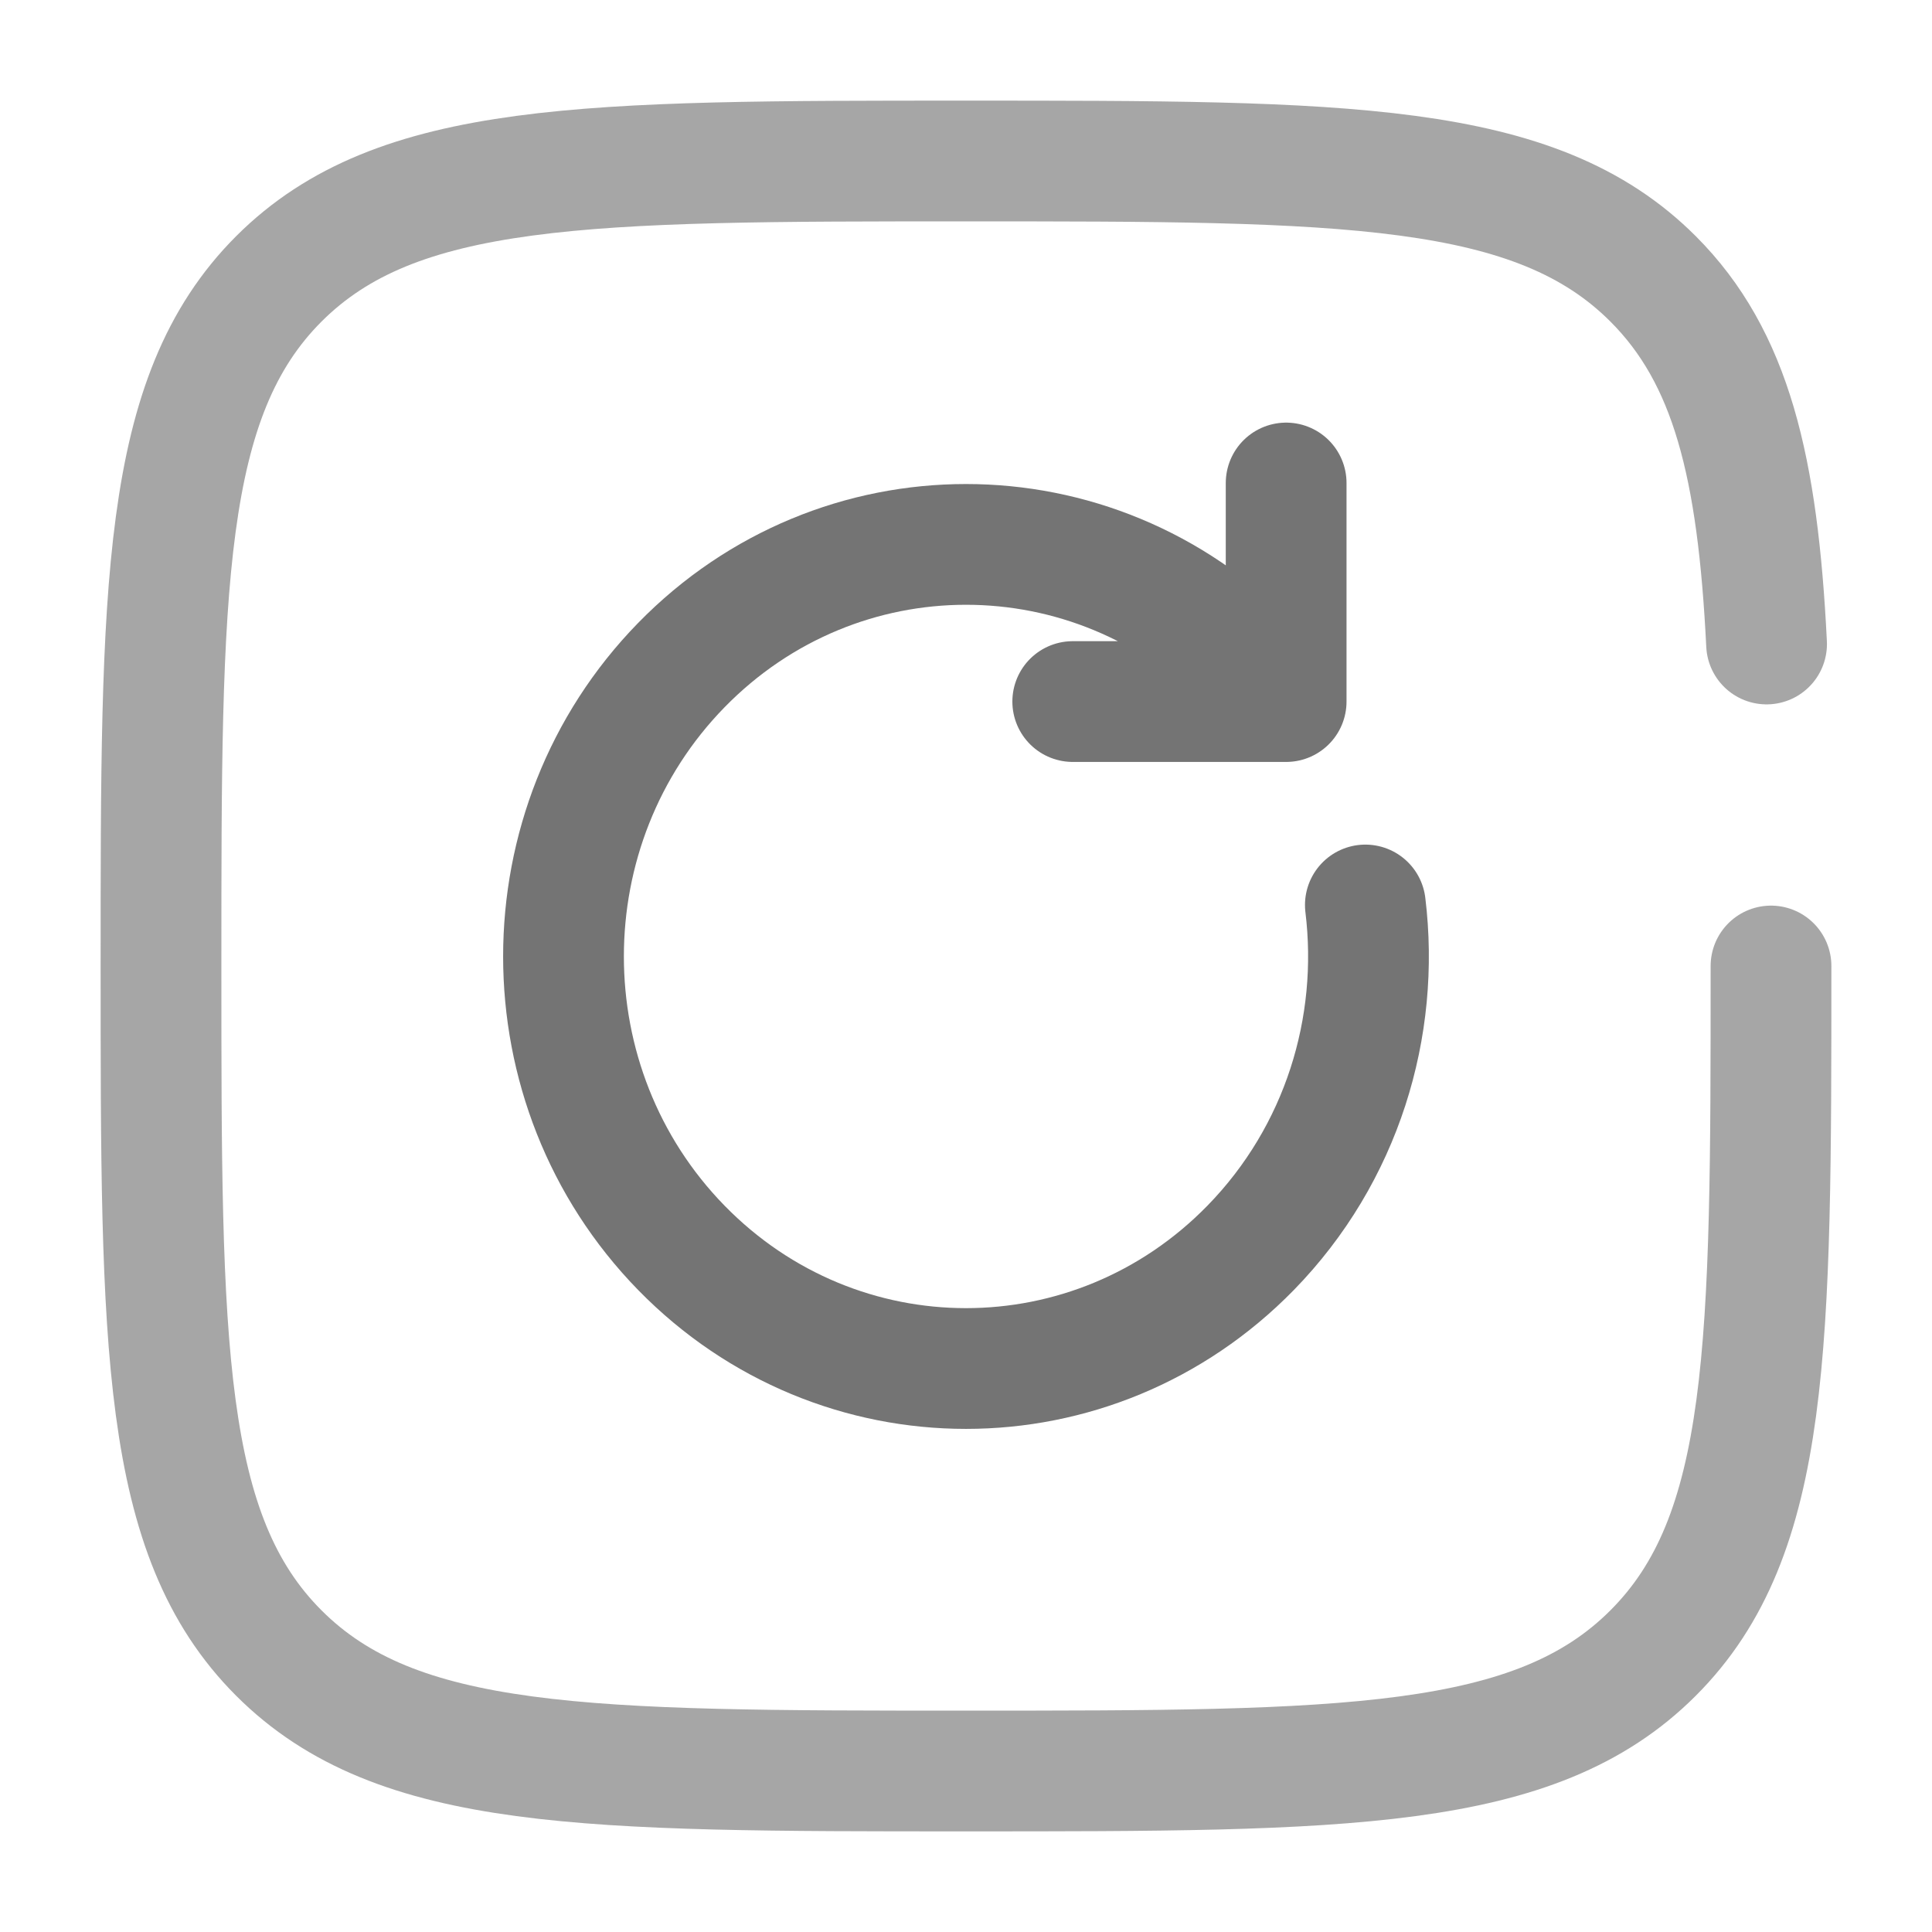
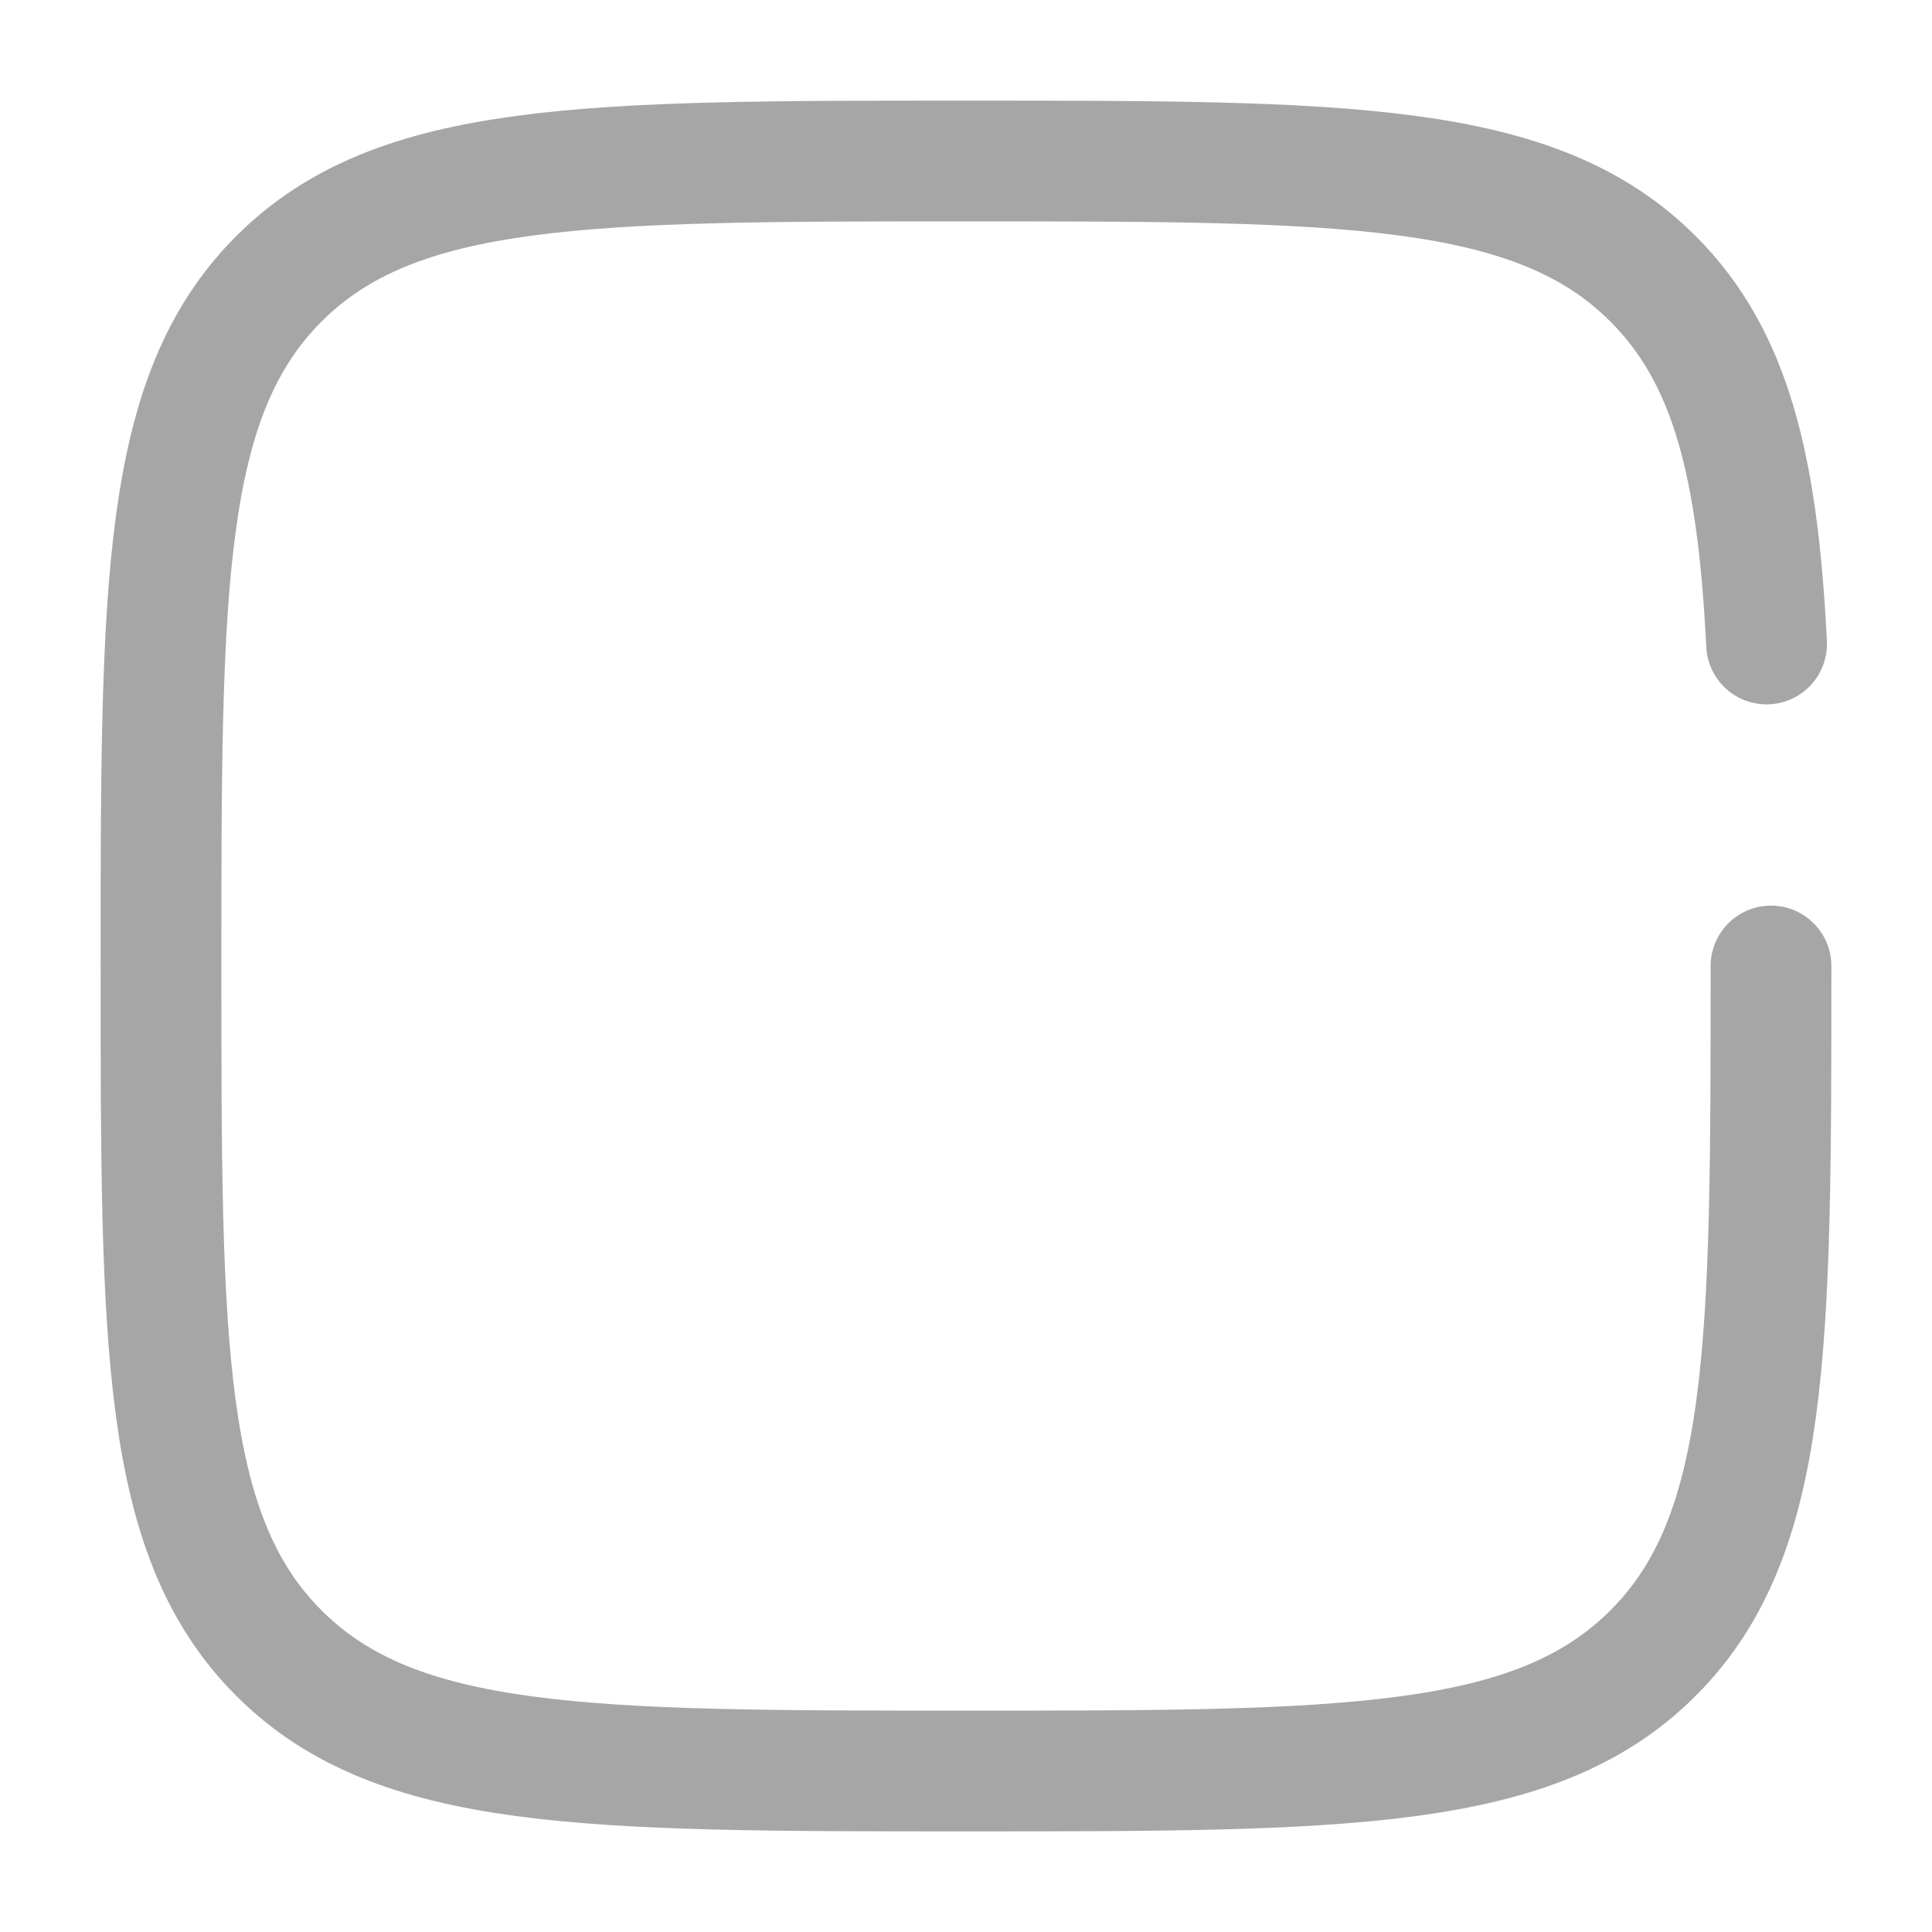
<svg xmlns="http://www.w3.org/2000/svg" width="40px" height="40px" viewBox="0 0 24 24" fill="none">
  <g id="SVGRepo_bgCarrier" stroke-width="0" />
  <g id="SVGRepo_tracerCarrier" stroke-linecap="round" stroke-linejoin="round" />
  <g id="SVGRepo_iconCarrier">
-     <path d="M15.977 8.715L15.536 8.262C13.583 6.263 10.417 6.263 8.464 8.262C6.512 10.261 6.512 13.502 8.464 15.501C10.417 17.5 13.583 17.5 15.536 15.501C16.671 14.338 17.146 12.756 16.961 11.242M15.977 8.715H13.326M15.977 8.715V6" stroke="#747474" stroke-width="1.5" stroke-linecap="round" stroke-linejoin="round" />
+     <path d="M15.977 8.715L15.536 8.262C13.583 6.263 10.417 6.263 8.464 8.262C6.512 10.261 6.512 13.502 8.464 15.501C10.417 17.5 13.583 17.5 15.536 15.501C16.671 14.338 17.146 12.756 16.961 11.242M15.977 8.715H13.326M15.977 8.715V6" stroke="oklch(82.8% 0.189 84.429)" stroke-width="1.5" stroke-linecap="round" stroke-linejoin="round" />
    <path d="M22 12C22 16.714 22 19.071 20.535 20.535C19.071 22 16.714 22 12 22C7.286 22 4.929 22 3.464 20.535C2 19.071 2 16.714 2 12C2 7.286 2 4.929 3.464 3.464C4.929 2 7.286 2 12 2C16.714 2 19.071 2 20.535 3.464C21.509 4.438 21.836 5.807 21.945 8" stroke="#a6a6a6" stroke-width="1.5" stroke-linecap="round" />
  </g>
</svg>
